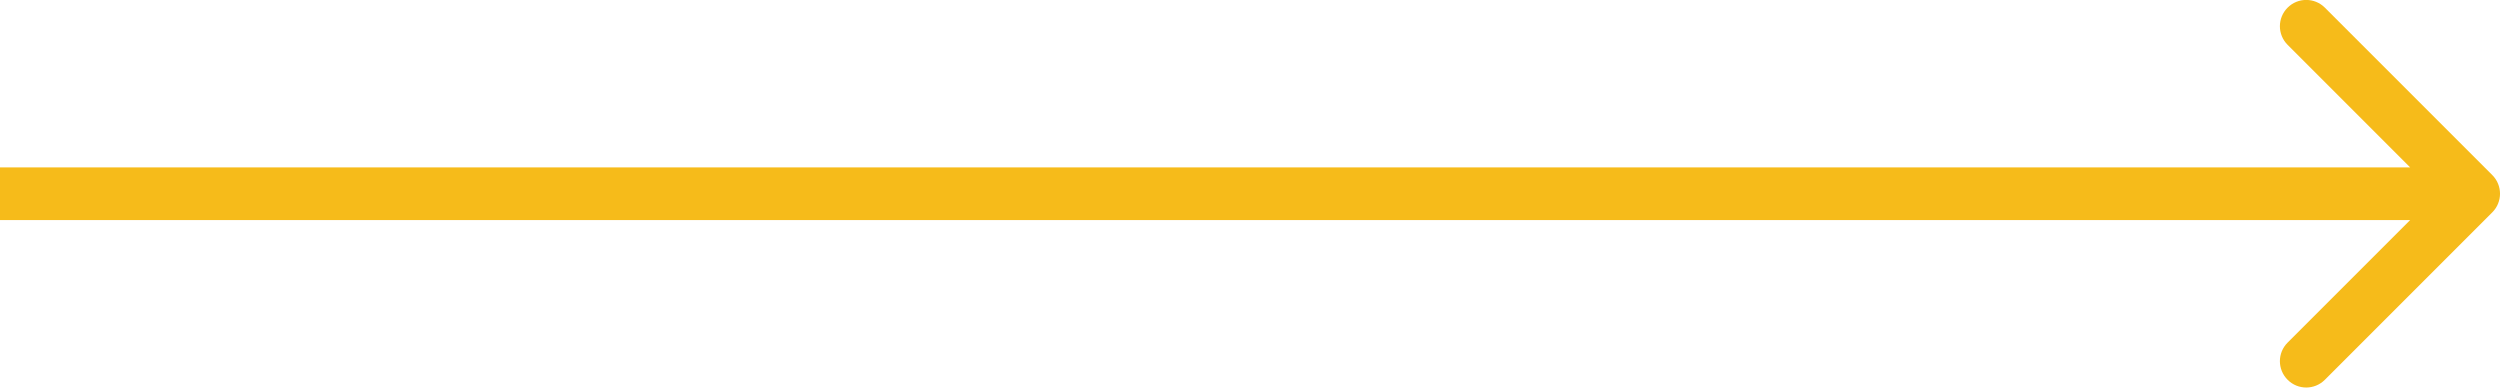
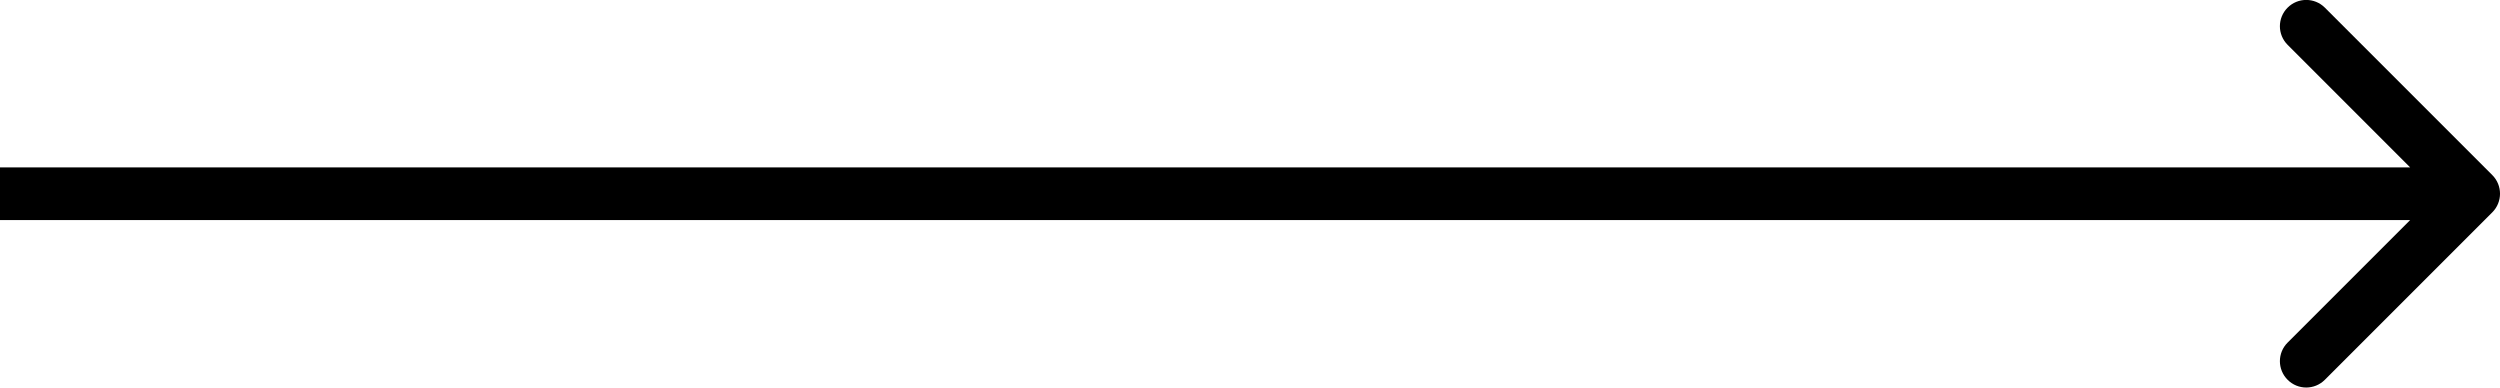
- <svg xmlns="http://www.w3.org/2000/svg" fill="none" viewBox="0 0.04 47.5 7.36">
-   <path d="M47.354 4.074C47.549 3.879 47.549 3.562 47.354 3.367L44.172 0.185C43.976 -0.01 43.66 -0.01 43.465 0.185C43.269 0.38 43.269 0.697 43.465 0.892L46.293 3.721L43.465 6.549C43.269 6.744 43.269 7.061 43.465 7.256C43.66 7.452 43.976 7.452 44.172 7.256L47.354 4.074ZM0 4.221H47V3.221H0V4.221Z" fill="#F6BB1A" />
+ <svg xmlns="http://www.w3.org/2000/svg" viewBox="0 0.04 47.5 7.36">
+   <path d="M47.354 4.074C47.549 3.879 47.549 3.562 47.354 3.367L44.172 0.185C43.976 -0.01 43.66 -0.01 43.465 0.185C43.269 0.38 43.269 0.697 43.465 0.892L46.293 3.721L43.465 6.549C43.269 6.744 43.269 7.061 43.465 7.256C43.66 7.452 43.976 7.452 44.172 7.256L47.354 4.074ZM0 4.221H47V3.221H0V4.221Z" />
</svg>
